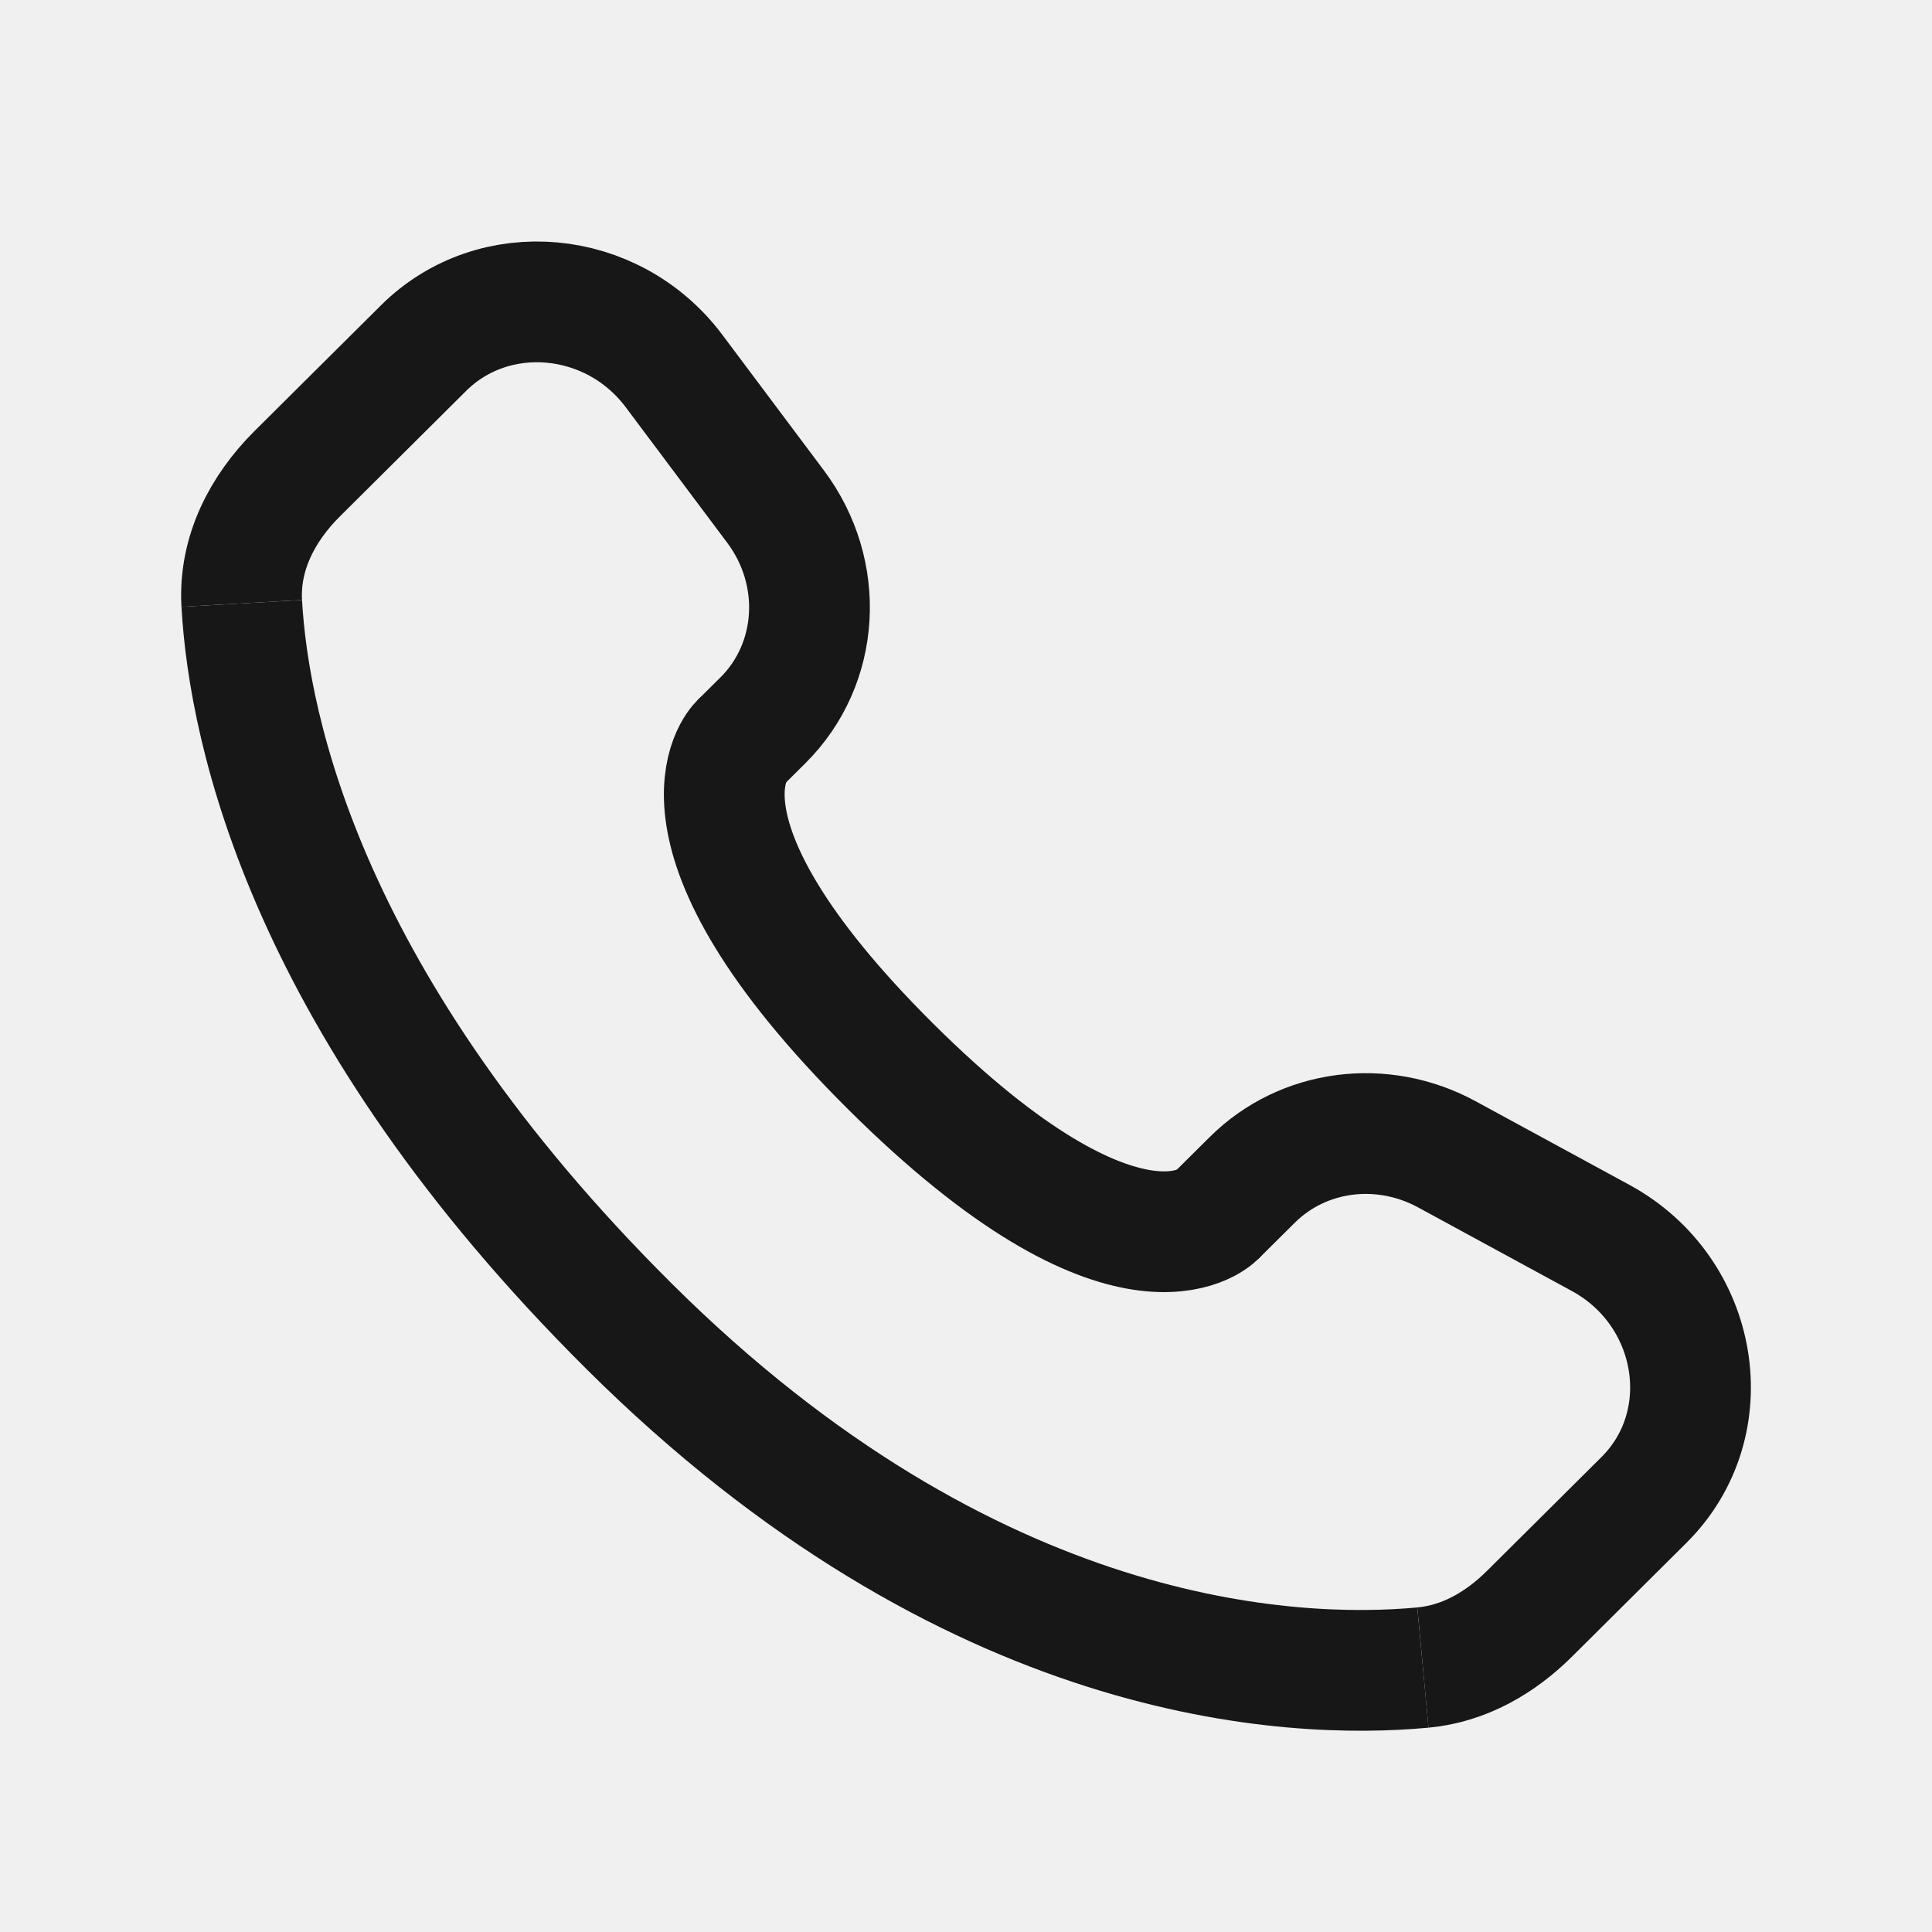
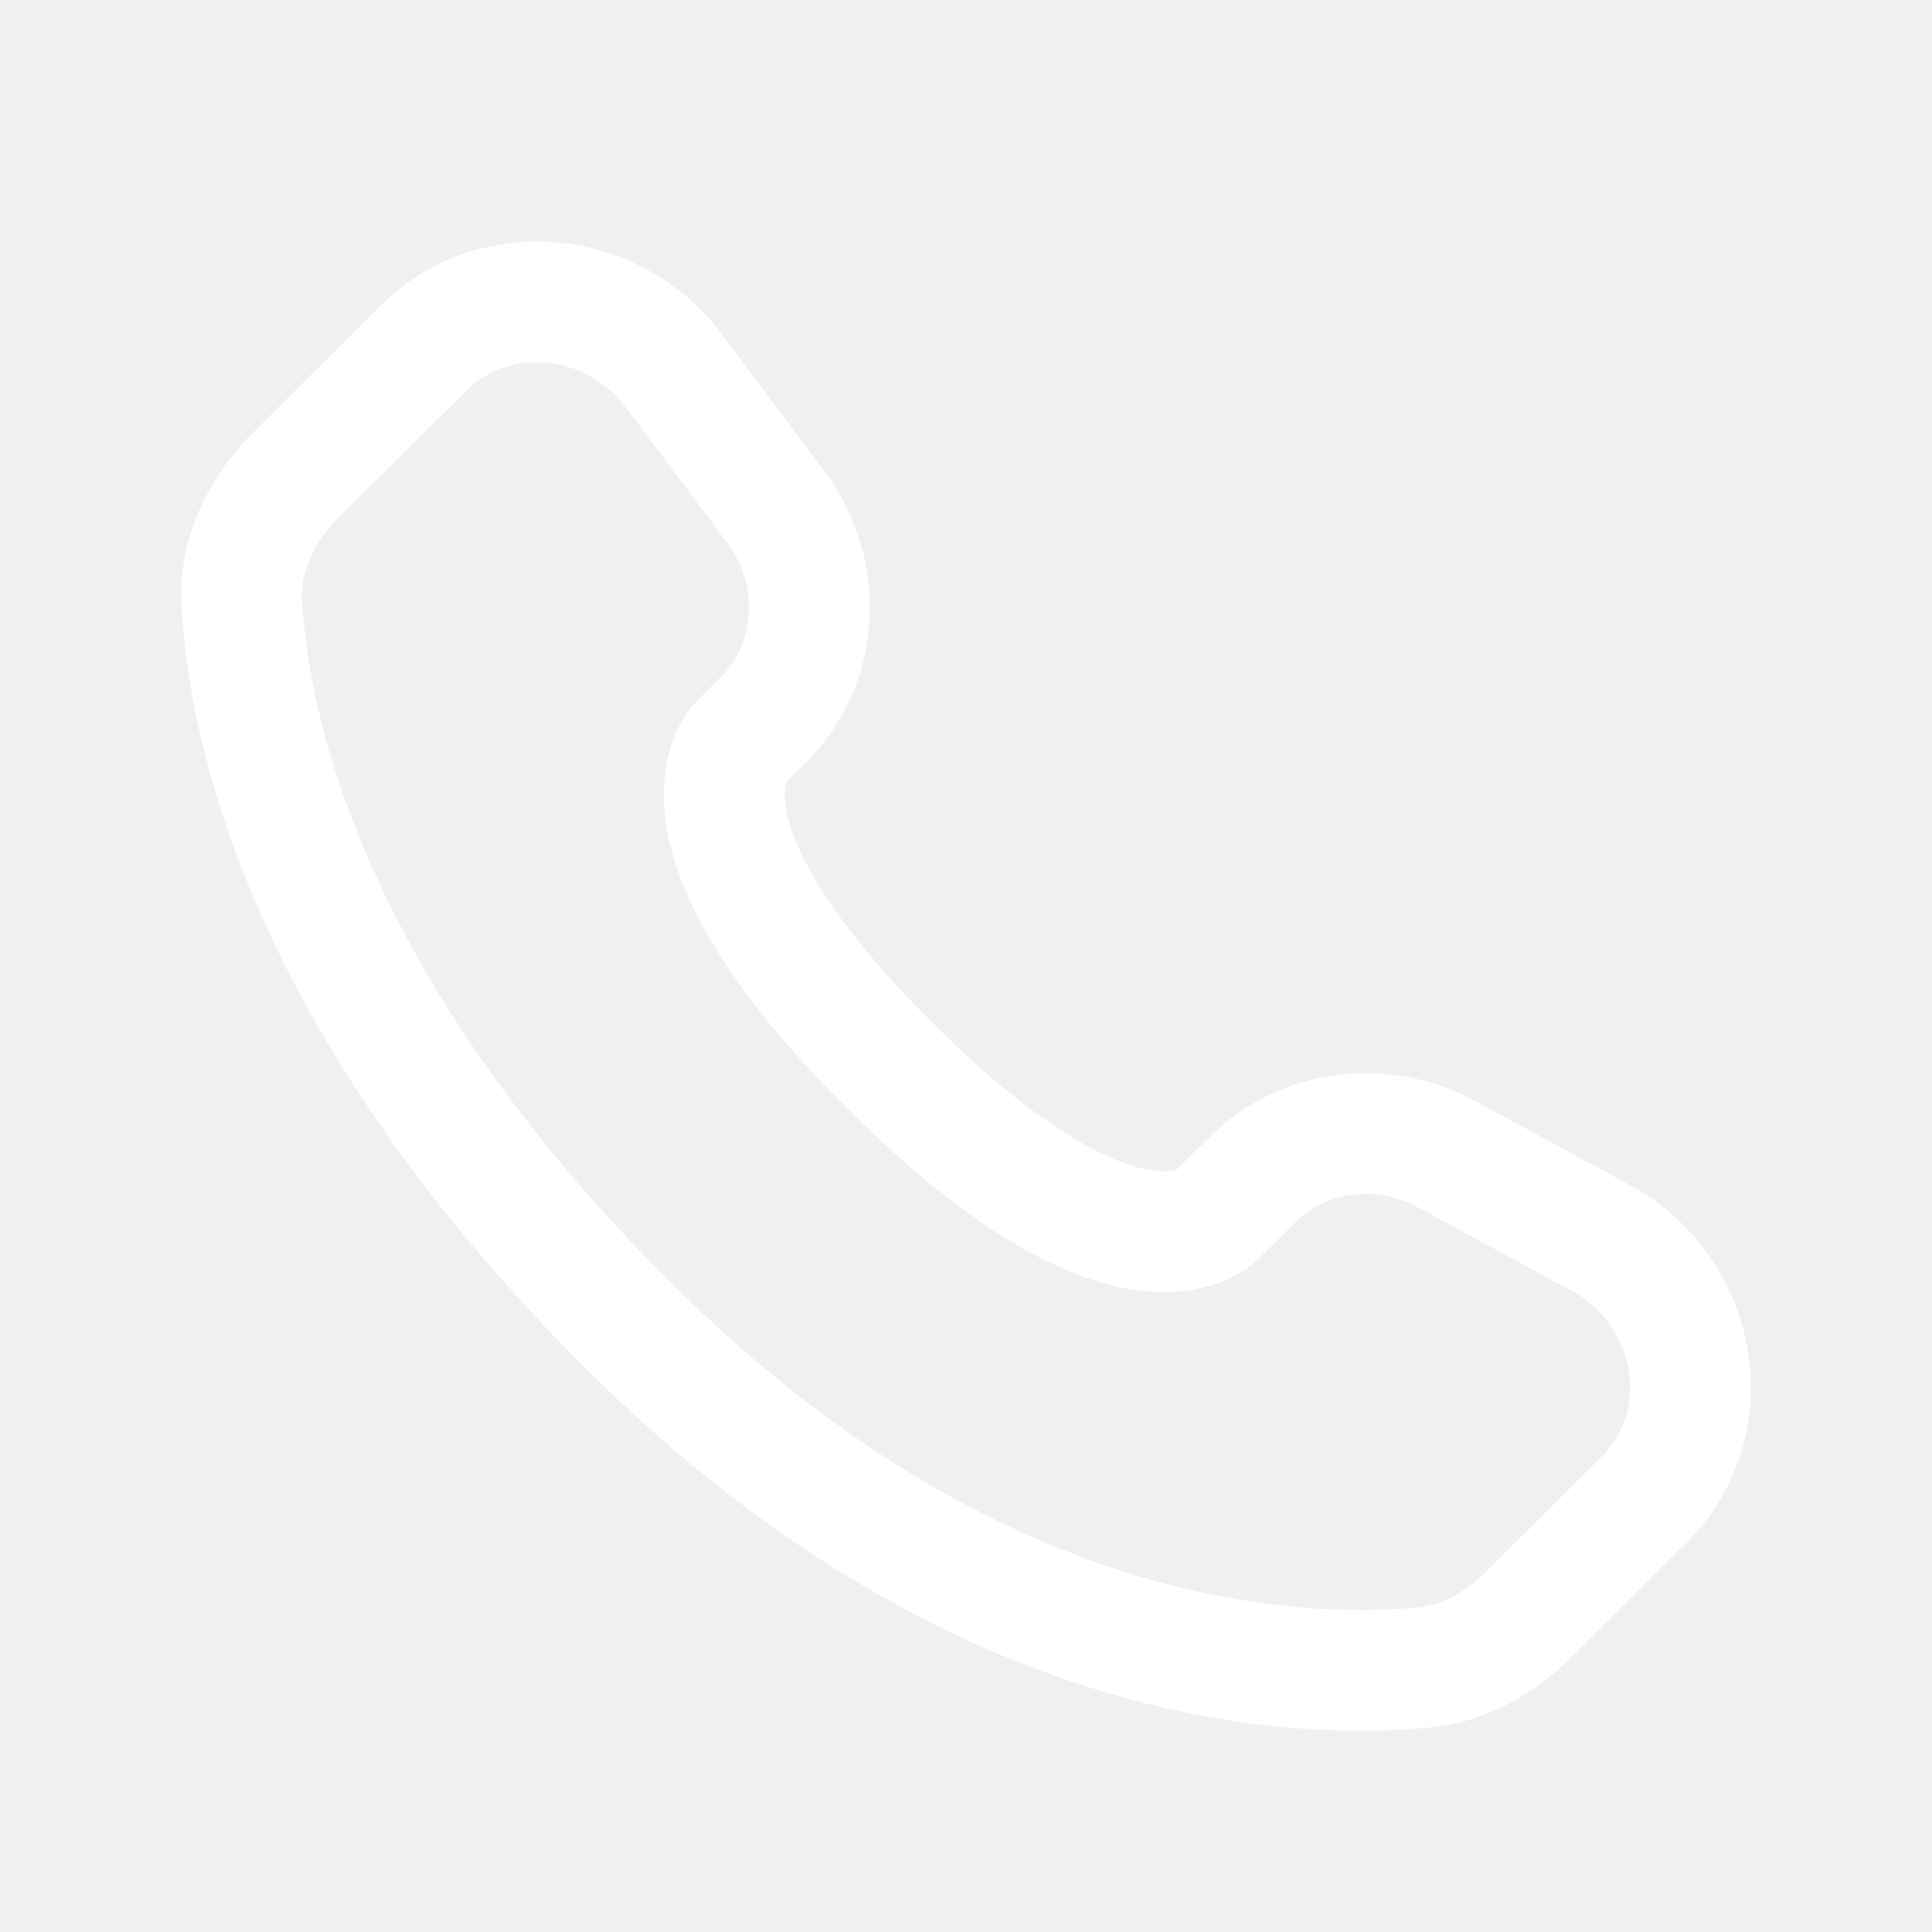
<svg xmlns="http://www.w3.org/2000/svg" width="32" height="32" viewBox="0 0 32 32" fill="none">
-   <path d="M20.134 20.145L20.742 19.542C21.581 18.707 22.89 18.535 23.964 19.119L26.511 20.504C28.147 21.393 28.508 23.573 27.229 24.844L25.335 26.727C24.853 27.206 24.256 27.556 23.568 27.62M4.004 9.994C3.957 9.167 4.344 8.422 4.922 7.847L7.015 5.766C8.181 4.607 10.147 4.787 11.164 6.145L12.846 8.391C13.668 9.489 13.579 10.993 12.637 11.93L12.254 12.31" stroke="#171717" stroke-width="2" />
-   <path d="M23.568 27.62C21.396 27.823 16.083 27.599 10.421 21.969C5.081 16.66 4.124 12.109 4.004 9.994" stroke="#171717" stroke-width="2" />
-   <path d="M20.134 20.145C20.134 20.145 18.691 21.58 14.751 17.663C10.811 13.745 12.254 12.31 12.254 12.31" stroke="#171717" stroke-width="2" stroke-linecap="round" />
+   <path d="M20.134 20.145L20.742 19.542C21.581 18.707 22.89 18.535 23.964 19.119L26.511 20.504C28.147 21.393 28.508 23.573 27.229 24.844L25.335 26.727C24.853 27.206 24.256 27.556 23.568 27.62M4.004 9.994C3.957 9.167 4.344 8.422 4.922 7.847L7.015 5.766C8.181 4.607 10.147 4.787 11.164 6.145L12.846 8.391C13.668 9.489 13.579 10.993 12.637 11.93L12.254 12.31" stroke="white" stroke-width="2" />
+   <path d="M23.568 27.62C21.396 27.823 16.083 27.599 10.421 21.969C5.081 16.66 4.124 12.109 4.004 9.994" stroke="white" stroke-width="2" />
+   <path d="M20.134 20.145C20.134 20.145 18.691 21.58 14.751 17.663C10.811 13.745 12.254 12.31 12.254 12.31" stroke="white" stroke-width="2" stroke-linecap="round" />
</svg>
